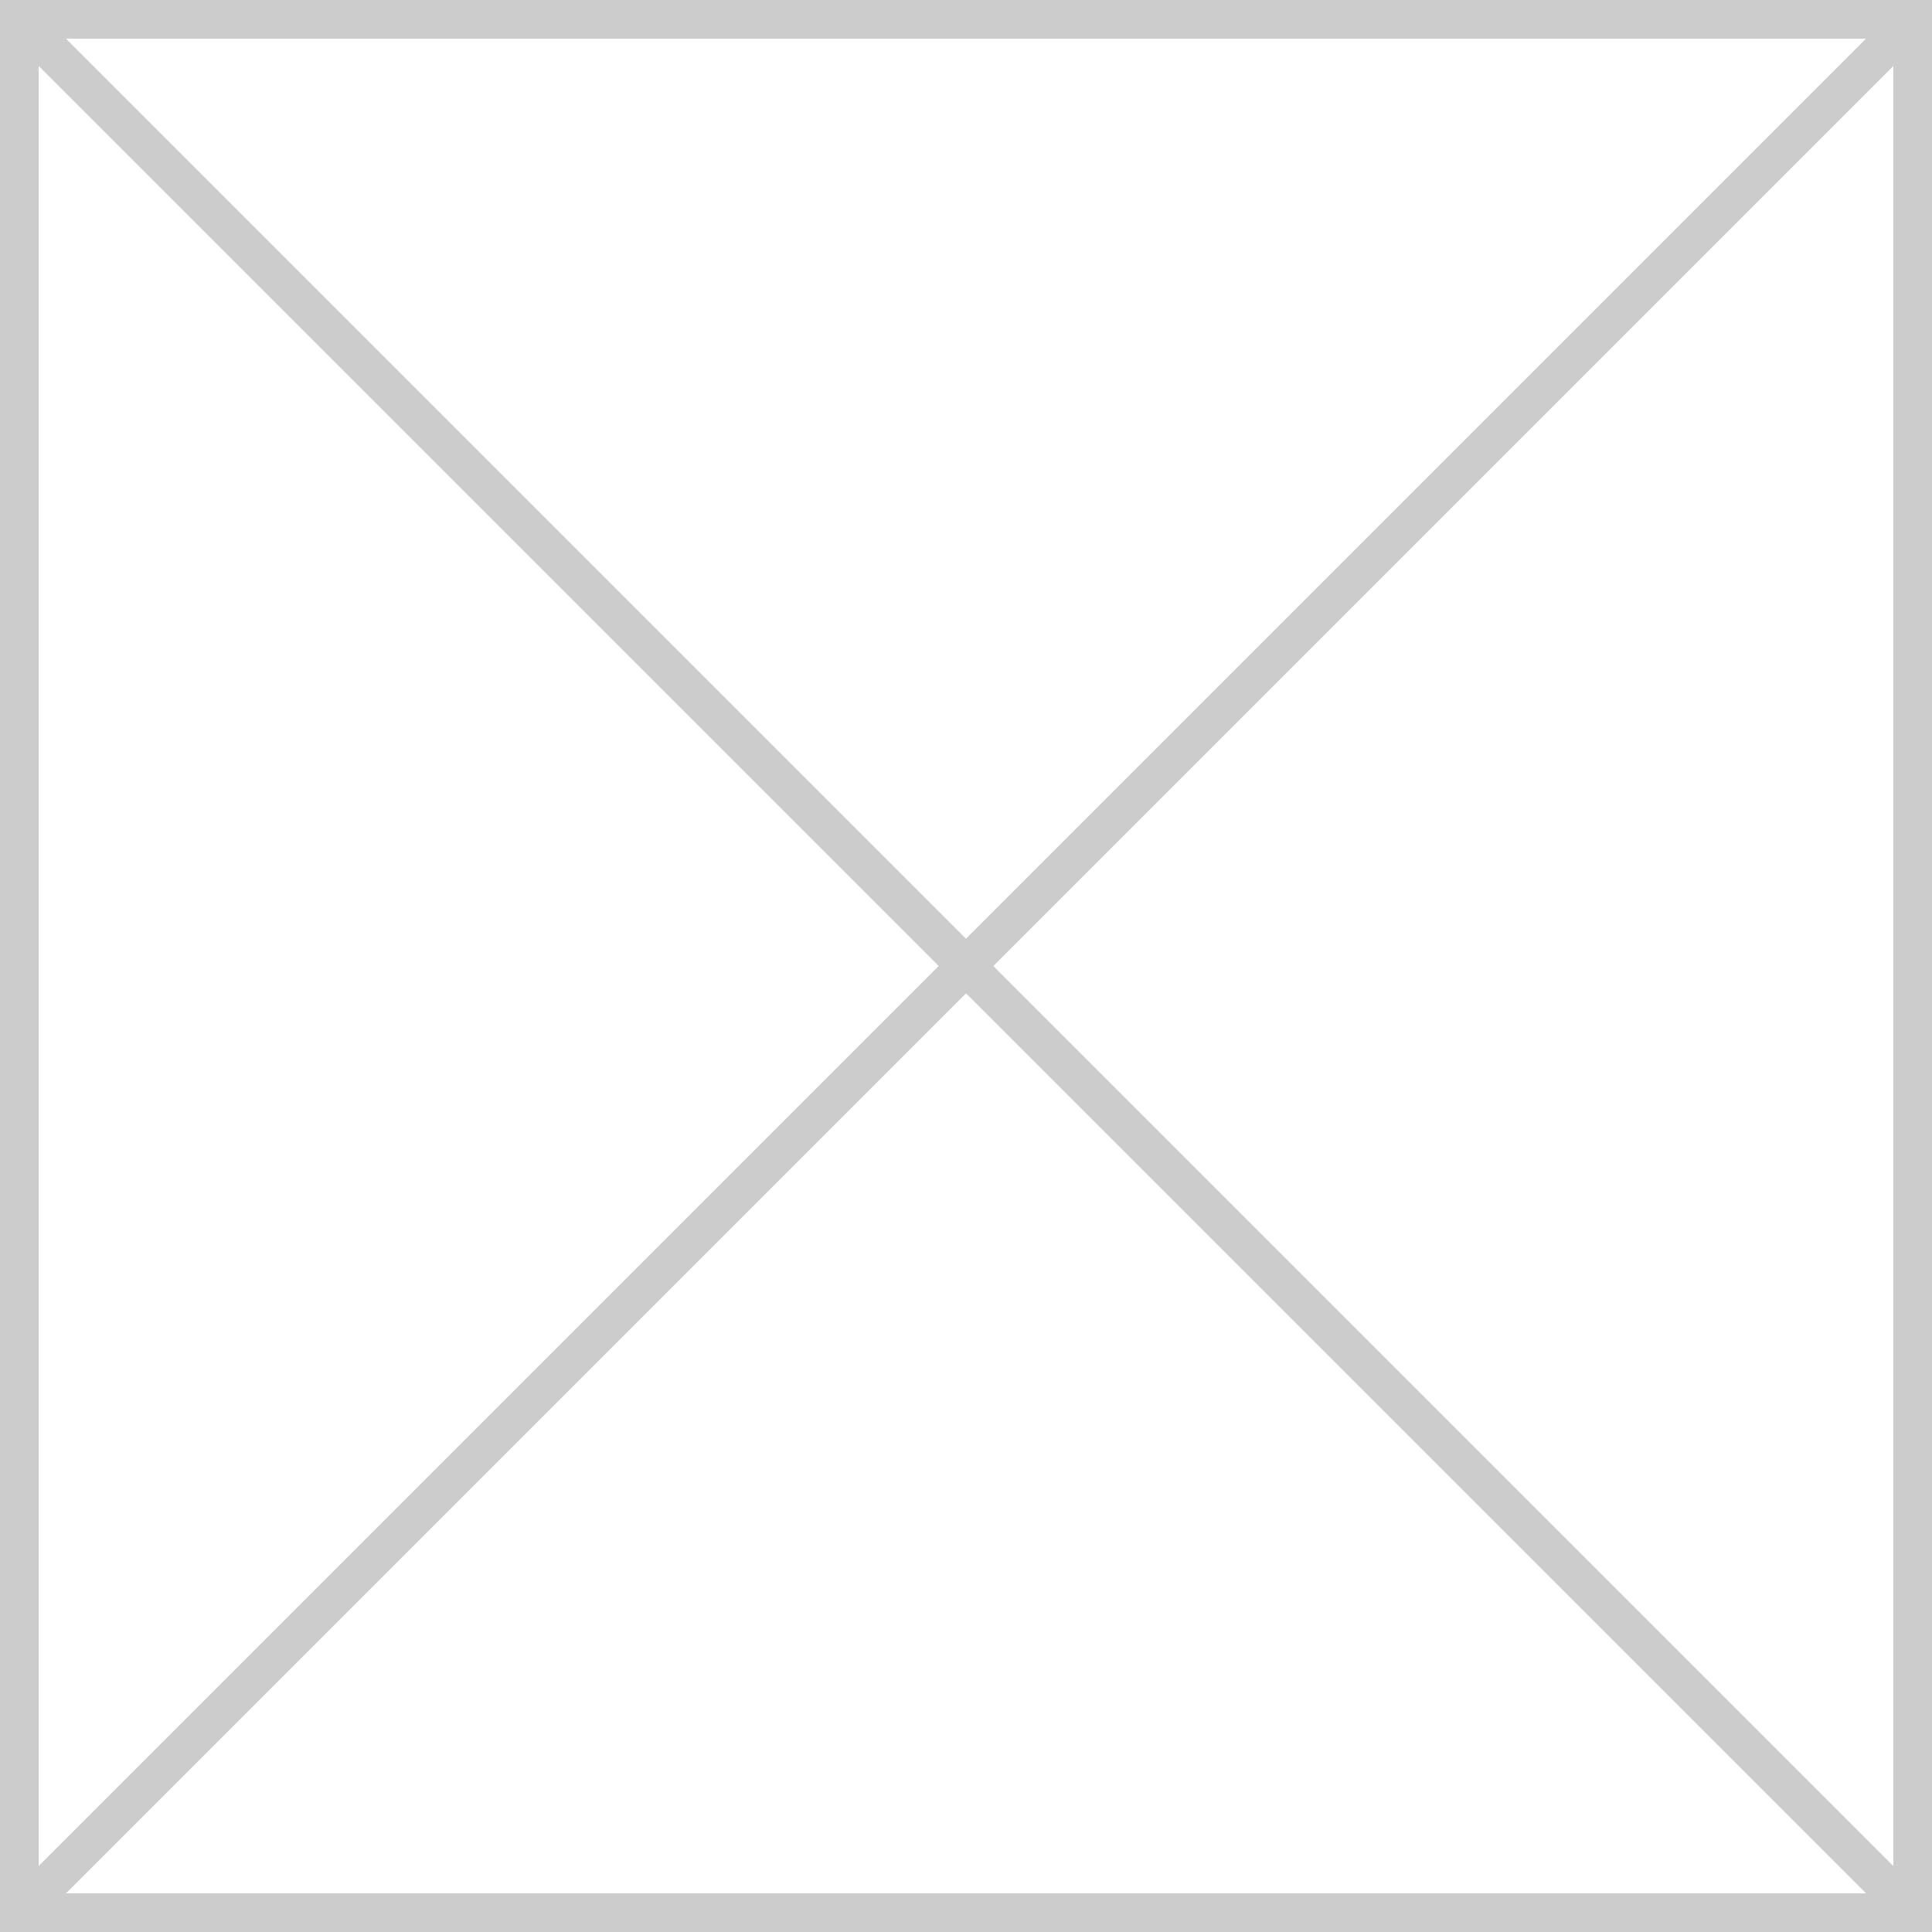
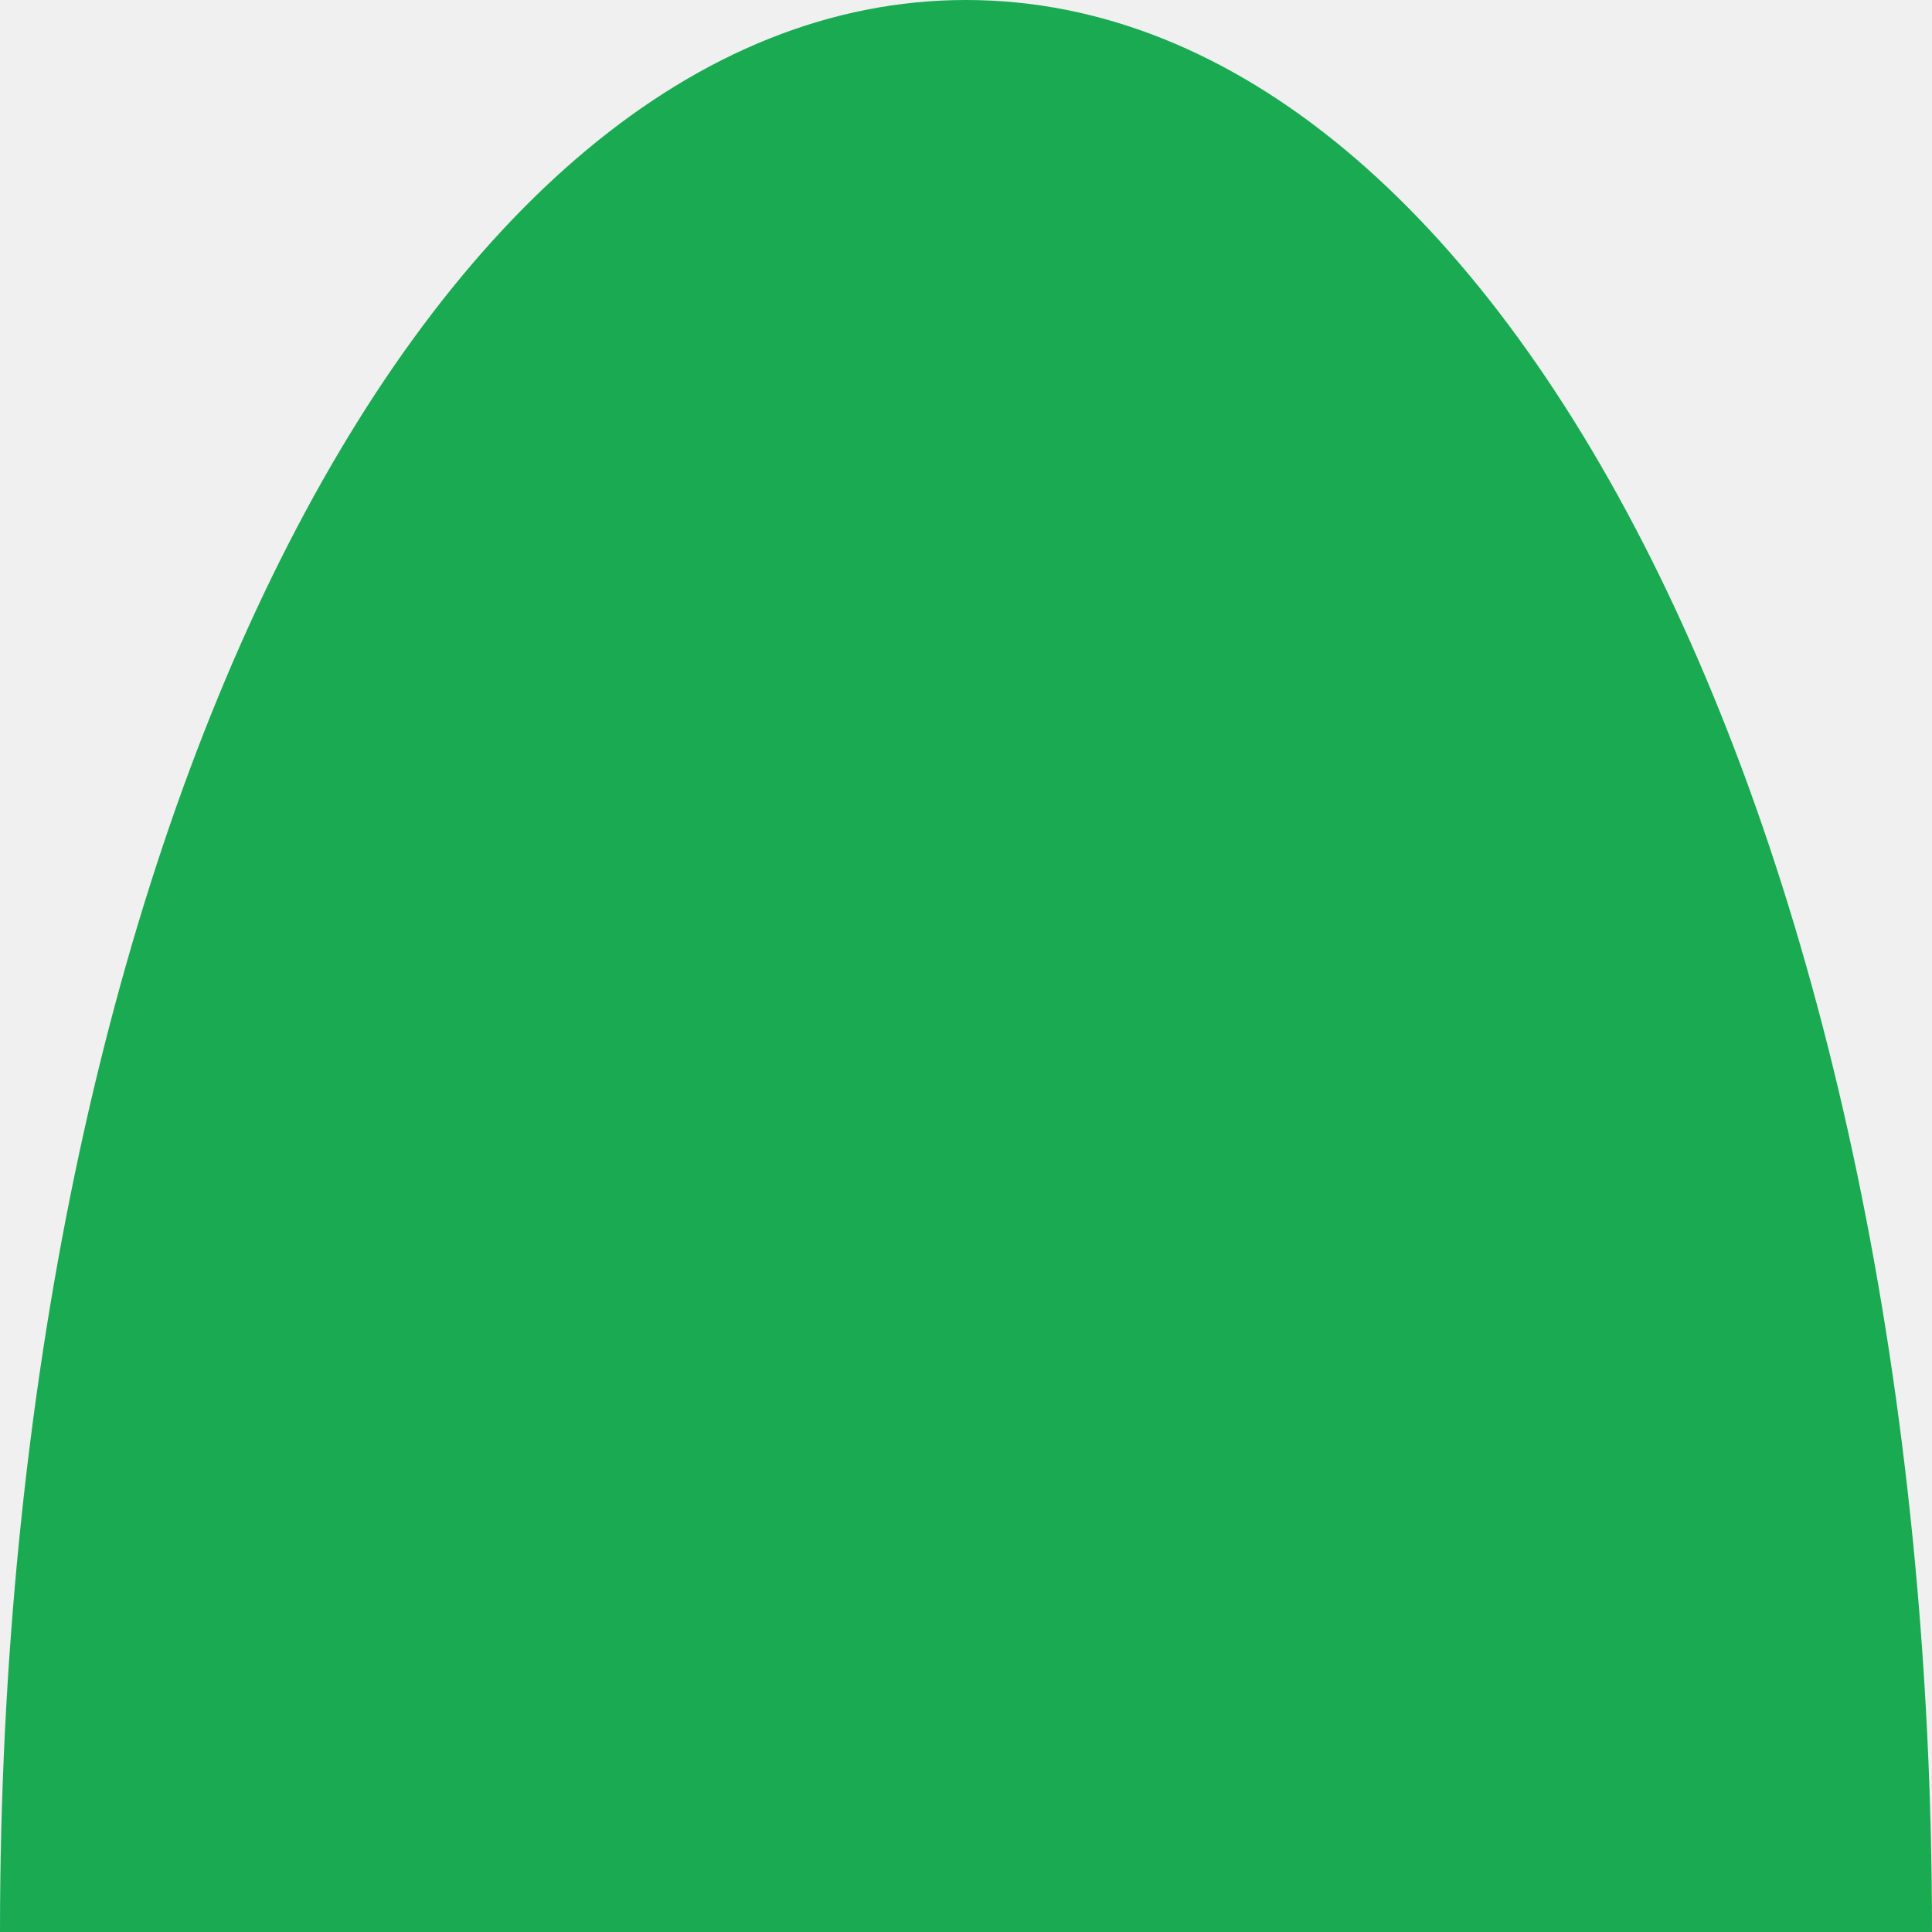
- <svg xmlns="http://www.w3.org/2000/svg" version="1.1" width="50px" height="50px">
-   <g transform="matrix(1 0 0 1 -32 -721 )">
-     <path d="M 32.5 721.5  L 81.5 721.5  L 81.5 770.5  L 32.5 770.5  L 32.5 721.5  Z " fill-rule="nonzero" fill="#ffffff" stroke="none" />
-     <path d="M 32.5 721.5  L 81.5 721.5  L 81.5 770.5  L 32.5 770.5  L 32.5 721.5  Z " stroke-width="1" stroke="#cccccc" fill="none" />
-     <path d="M 32.354 721.354  L 81.646 770.646  M 81.646 721.354  L 32.354 770.646  " stroke-width="1" stroke="#cccccc" fill="none" />
+ <svg xmlns="http://www.w3.org/2000/svg" version="1.1" width="23px" height="23px">
+   <g transform="matrix(1 0 0 1 -326 -7 )">
+     <path d="M 326 30  C 326 17.12  331.06 7  337.5 7  C 343.94 7  349 17.12  349 30  C 349 30  326 30  326 30  Z " fill-rule="nonzero" fill="#1aaa52" stroke="none" fill-opacity="0.996" />
  </g>
</svg>
